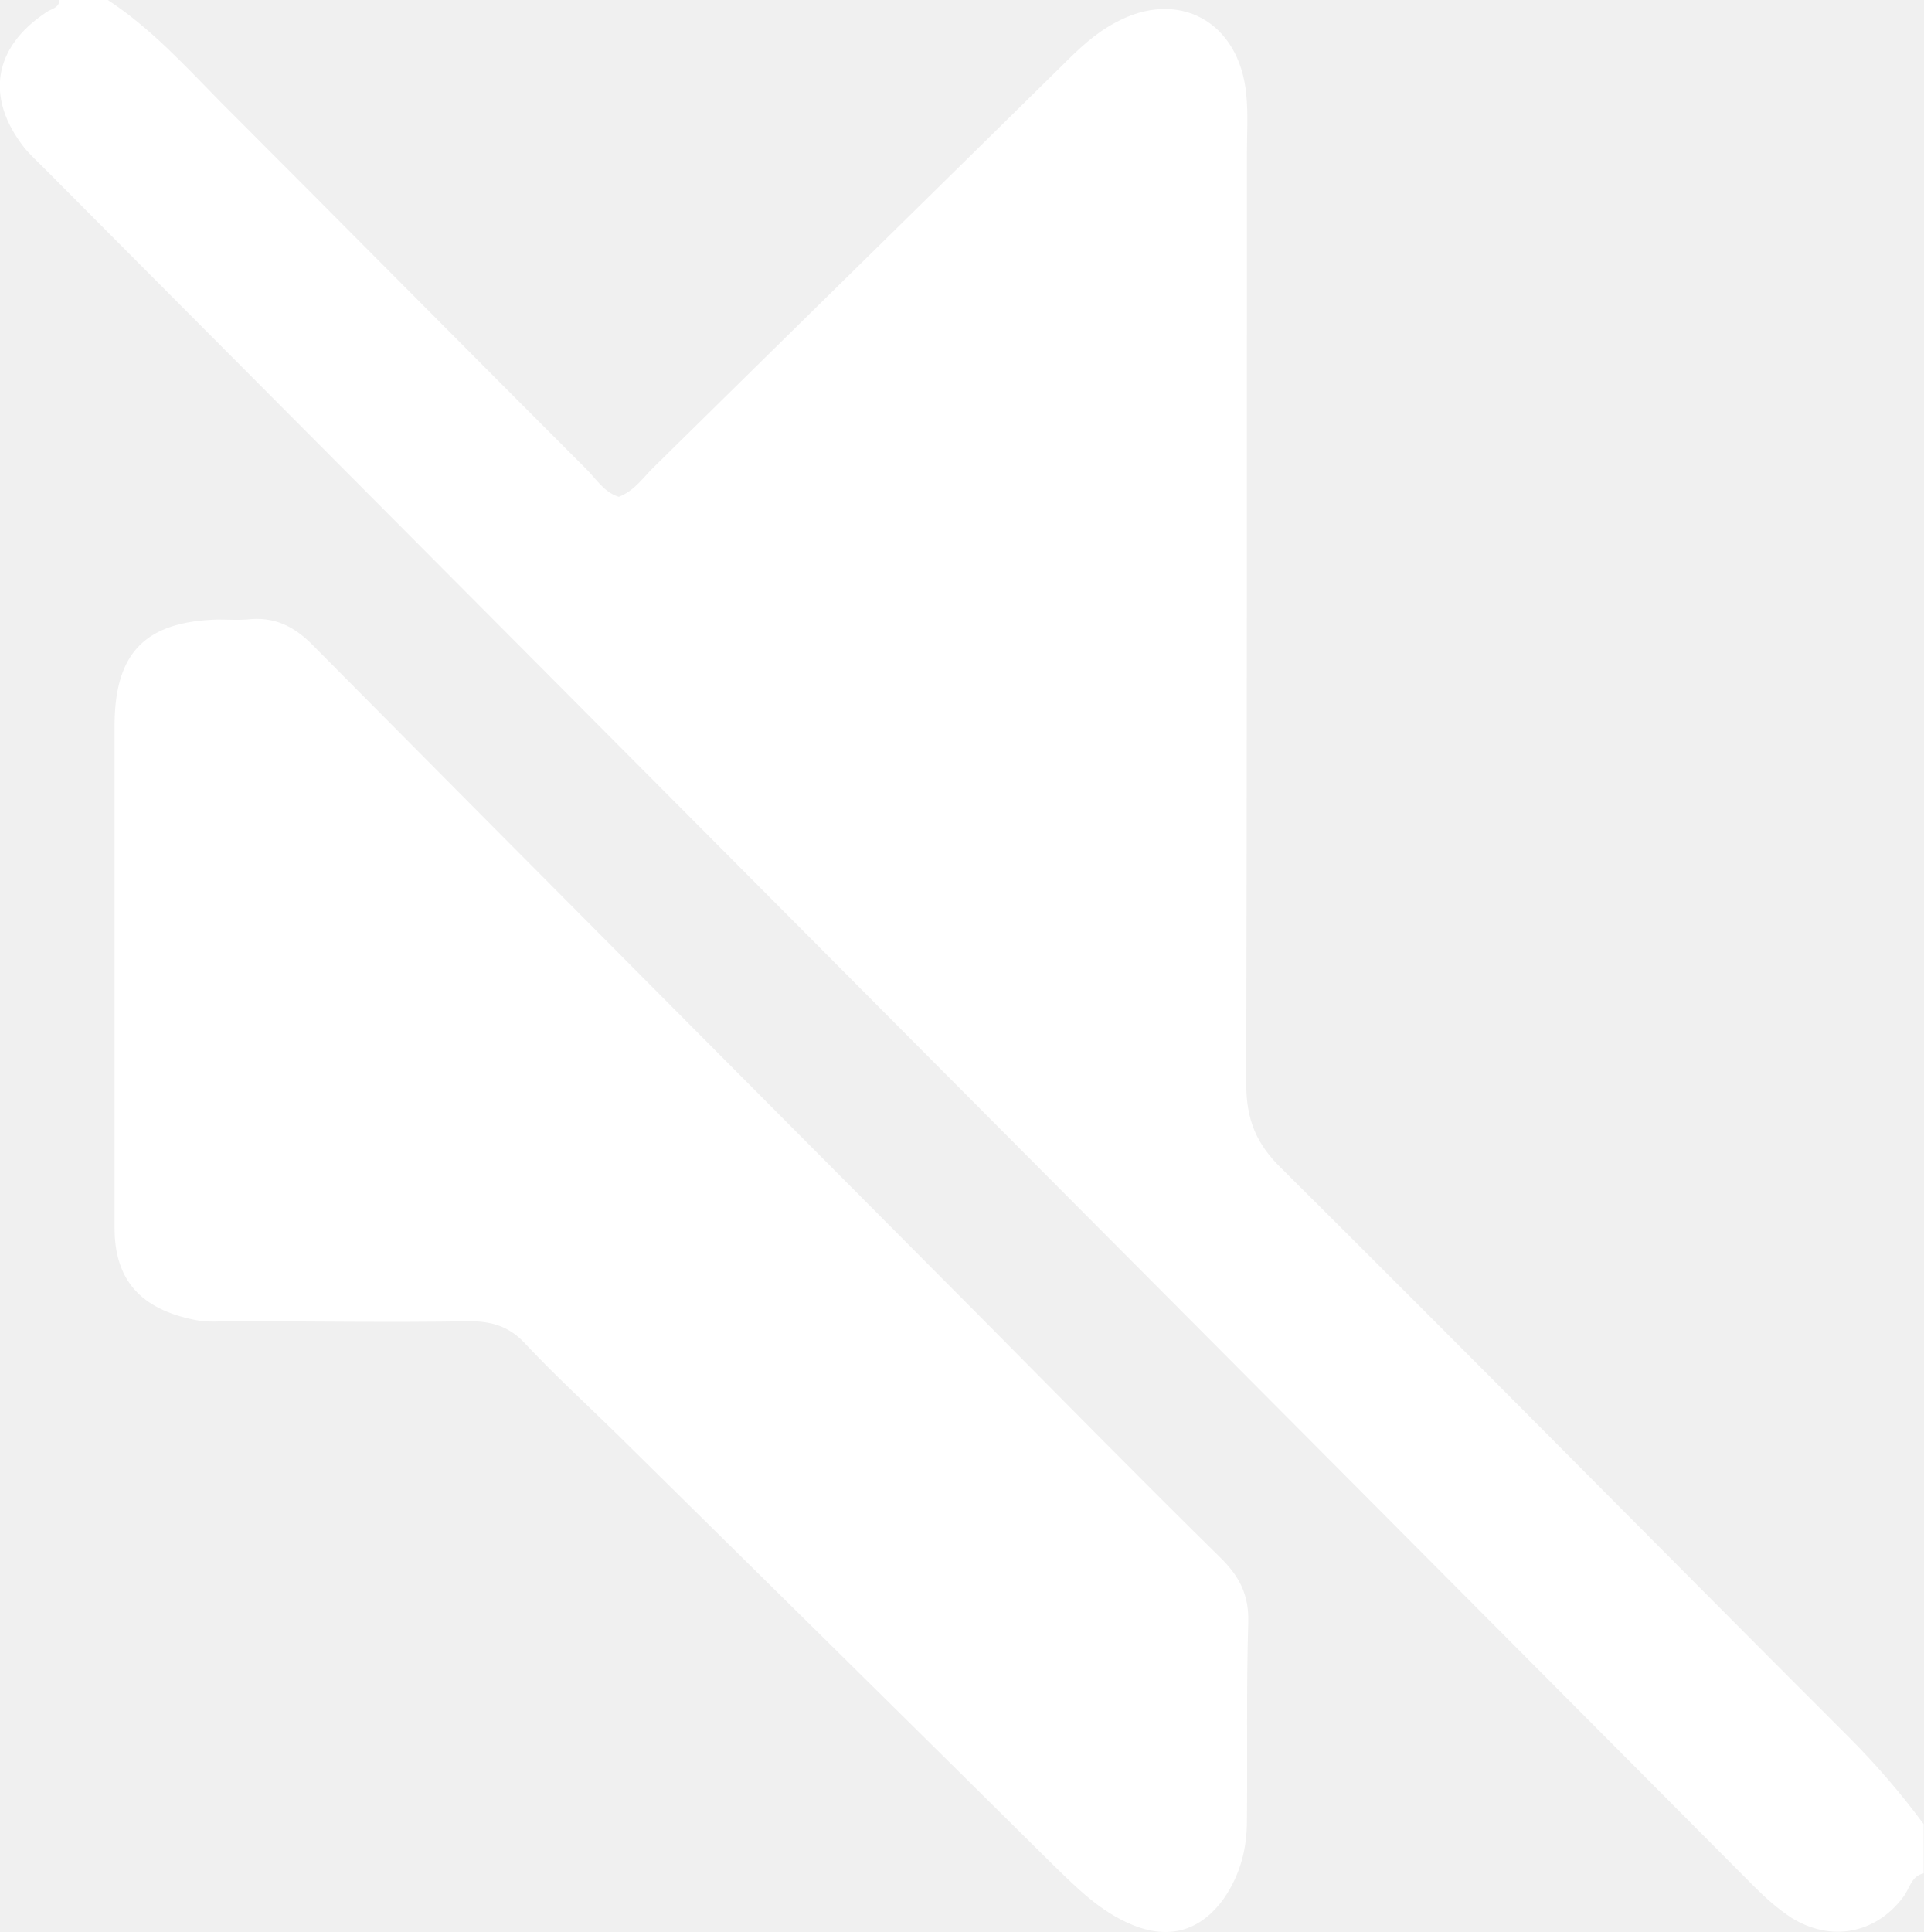
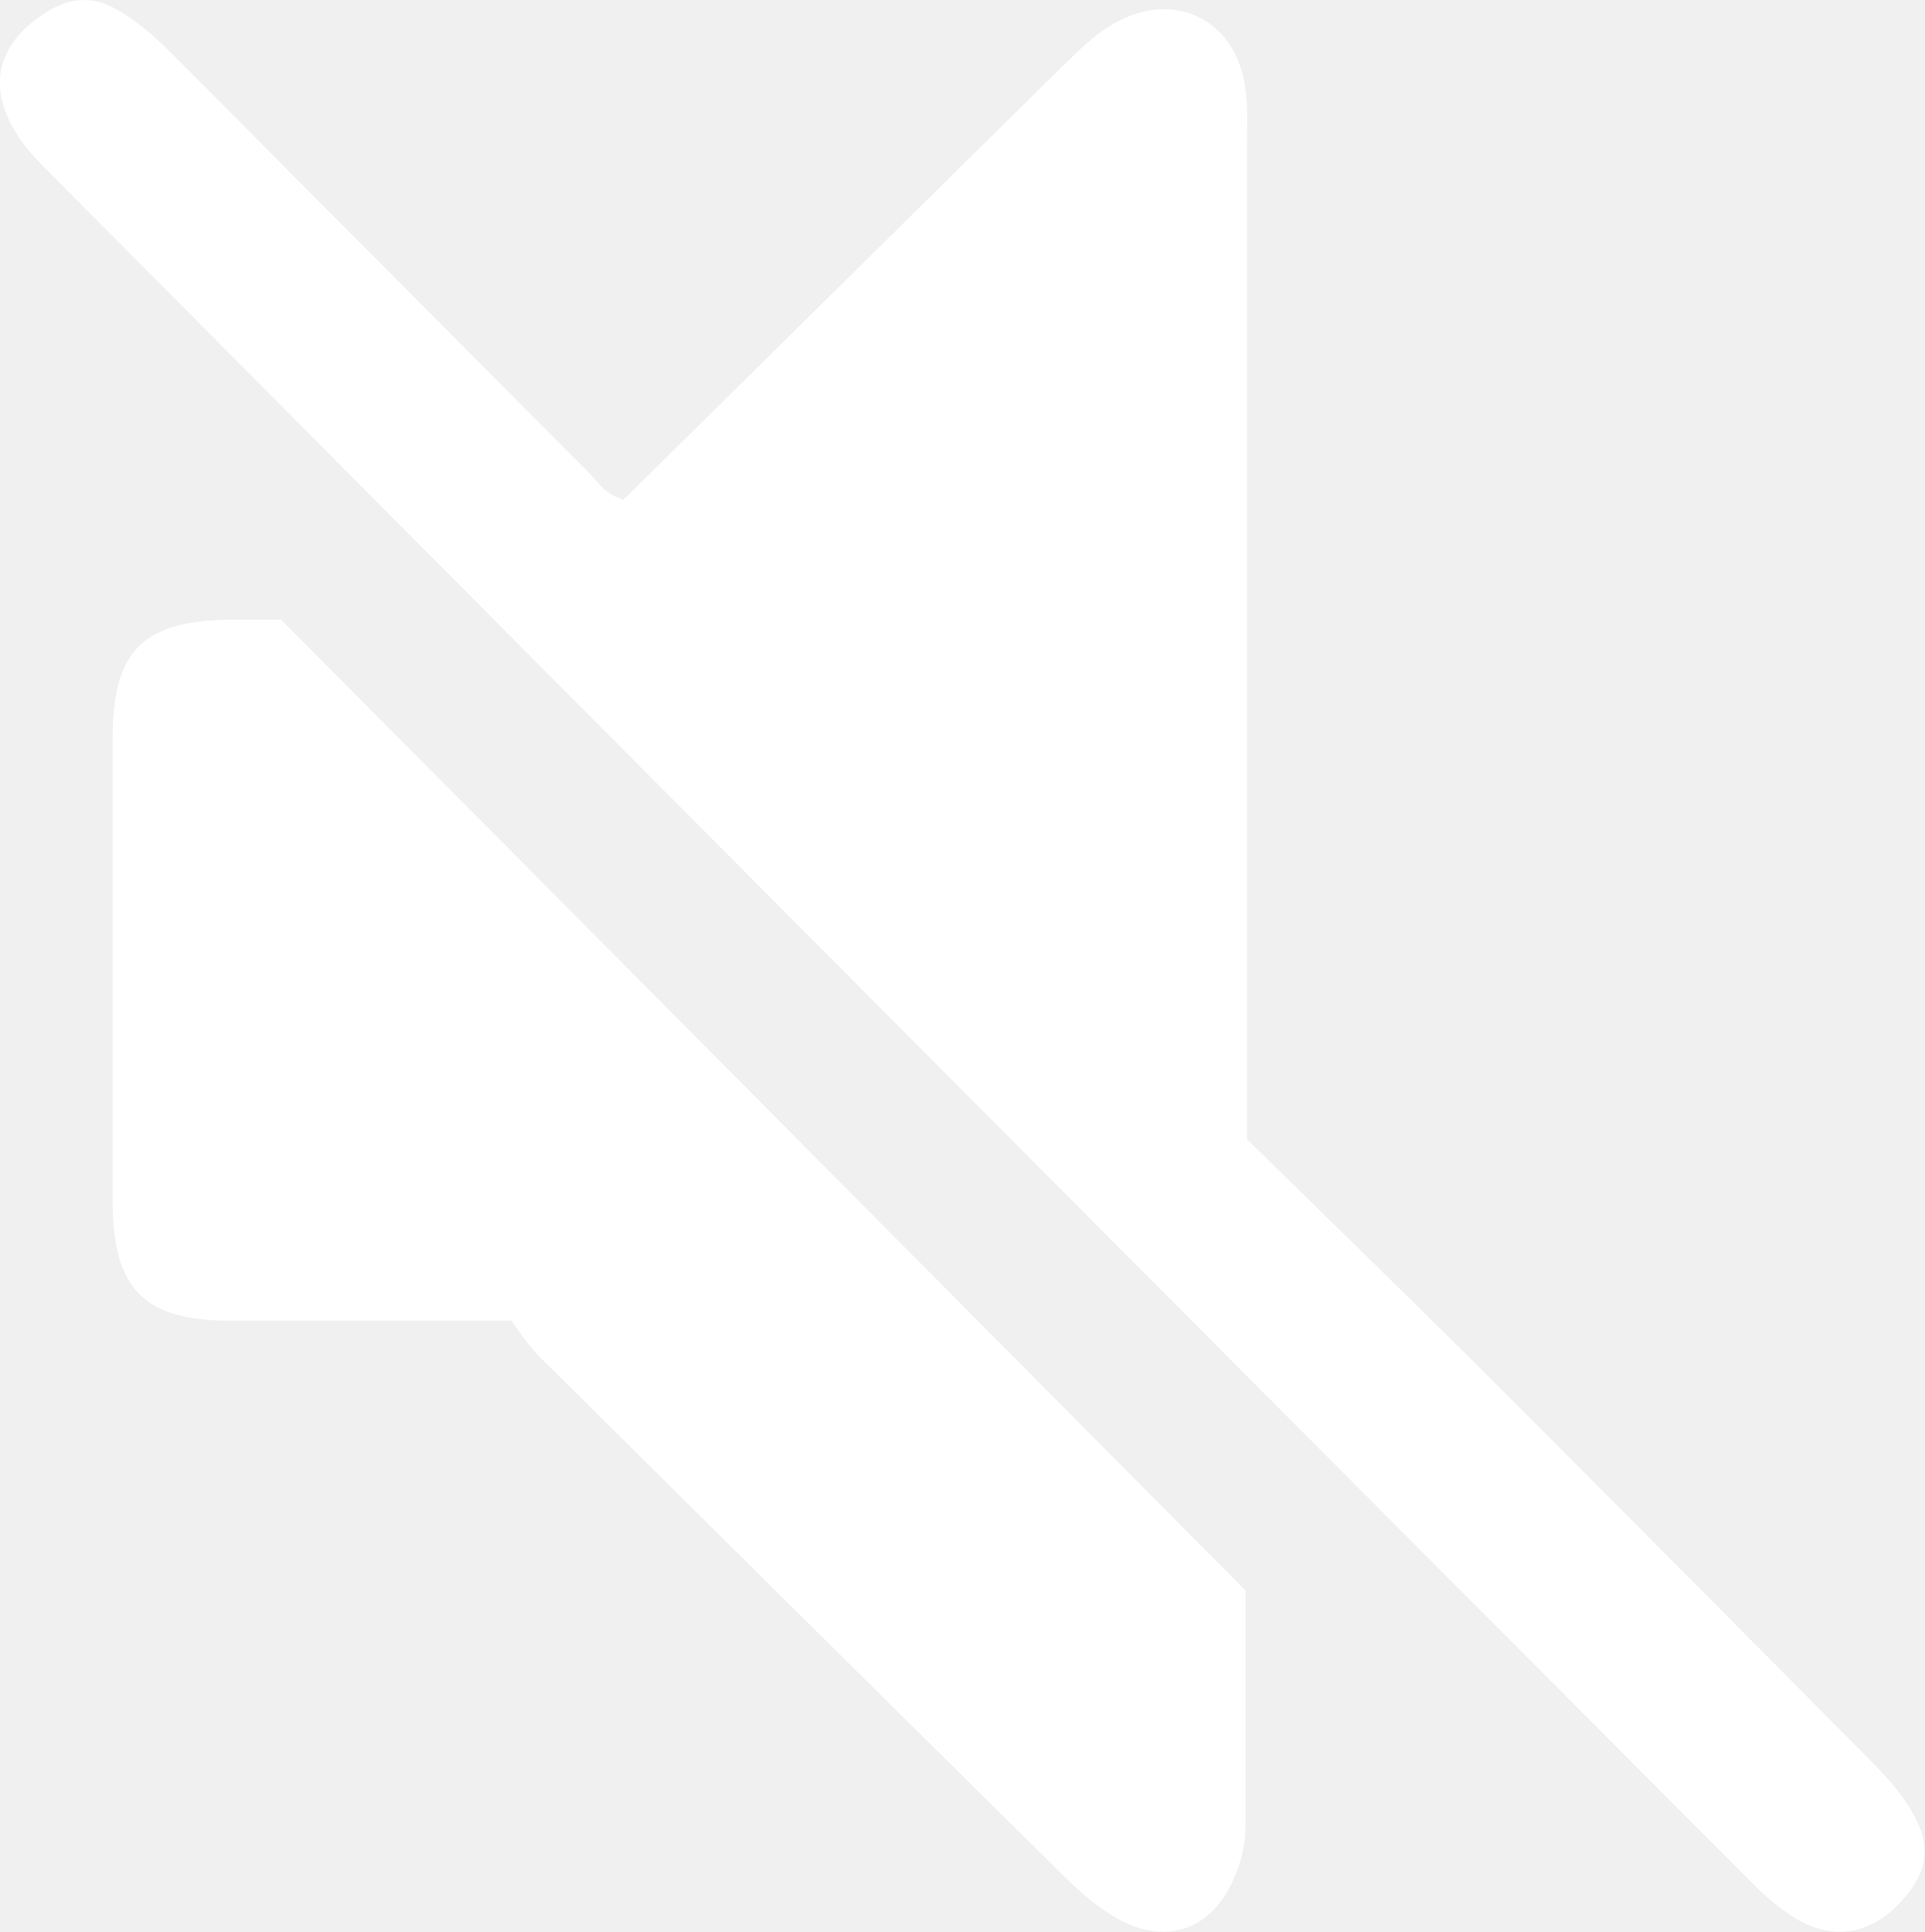
- <svg xmlns="http://www.w3.org/2000/svg" id="Layer_1_Image" data-name="Layer 1 Image" viewBox="0 0 28.54 28.66">
+ <svg xmlns="http://www.w3.org/2000/svg" id="Layer_11_Image" data-name="Layer 11 Image" viewBox="0 0 27.67 27.78">
  <defs>
    <style>
      .cls-1 {
        fill: #fff;
        stroke-width: 0px;
      }
    </style>
  </defs>
-   <path class="cls-1" d="M28.54,27.79c-.19.04-.21.24-.31.36-.41.54-1.07.66-1.65.3-.2-.13-.38-.29-.55-.46C17.58,19.5,9.12,11,.66,2.5c-.1-.1-.21-.2-.3-.31C-.22,1.45-.1.7.69.18c.07-.05.19-.06.19-.18h.72c.64.42,1.15.98,1.68,1.52,1.81,1.81,3.61,3.63,5.42,5.44.15.15.26.34.48.41.24-.09.37-.3.54-.46,2.01-1.98,4.03-3.96,6.04-5.94.24-.24.48-.47.78-.63.94-.52,1.85-.02,1.95,1.06.03.29.01.58.01.86,0,4.61,0,9.21-.01,13.82,0,.53.15.89.52,1.25,2.82,2.8,5.61,5.63,8.42,8.44.4.4.77.83,1.11,1.29v.72Z" />
-   <path class="cls-1" d="M1.7,14.33c0-1.2,0-2.4,0-3.6.01-1.06.47-1.51,1.53-1.54.14,0,.29.01.43,0,.41-.05.71.1,1,.4,3.3,3.33,6.61,6.65,9.91,9.97,1.18,1.19,2.35,2.38,3.55,3.56.27.27.41.54.4.94-.03.98-.01,1.97-.02,2.95,0,.42-.1.8-.34,1.15-.35.49-.82.62-1.37.39-.48-.2-.83-.56-1.19-.91-2.14-2.12-4.29-4.24-6.43-6.35-.46-.45-.94-.89-1.38-1.36-.23-.25-.49-.33-.82-.33-1.17.02-2.34,0-3.51,0-.19,0-.39.02-.57-.02-.8-.16-1.19-.59-1.19-1.36,0-1.03,0-2.06,0-3.09,0-.26,0-.53,0-.79Z" />
+   <path class="cls-1" d="M8.96,7.19c2.11-2.08,4.2-4.15,6.3-6.22.26-.25.51-.51.83-.67.83-.43,1.67,0,1.81.93.05.31.03.62.03.93,0,4.44,0,8.87,0,13.31,0,.26,0,.53,0,.91,1.04,1.02,2.14,2.09,3.23,3.17,1.93,1.93,3.85,3.86,5.77,5.8.17.17.33.35.46.54.41.59.38,1.02-.12,1.52-.42.42-.97.49-1.49.15-.2-.13-.38-.28-.55-.45C17.02,18.88,8.82,10.64.62,2.39-.23,1.54-.2.72.66.18c.36-.23.7-.24,1.06-.02.29.17.54.4.77.63,1.99,2,3.98,4,5.97,6,.13.13.23.31.49.39Z" />
+   <path class="cls-1" d="M7.36,18.99c-1.43,0-2.74,0-4.05,0-1.23,0-1.68-.45-1.69-1.68,0-2.23,0-4.46,0-6.69,0-1.28.44-1.7,1.73-1.71.24,0,.48,0,.69,0,4.63,4.65,9.23,9.29,13.87,13.96,0,1.08,0,2.23,0,3.38,0,.32-.09.62-.23.89-.32.61-.9.79-1.51.5-.39-.19-.7-.49-1.01-.8-2.47-2.44-4.93-4.88-7.4-7.33-.17-.17-.3-.38-.41-.52Z" />
</svg>
